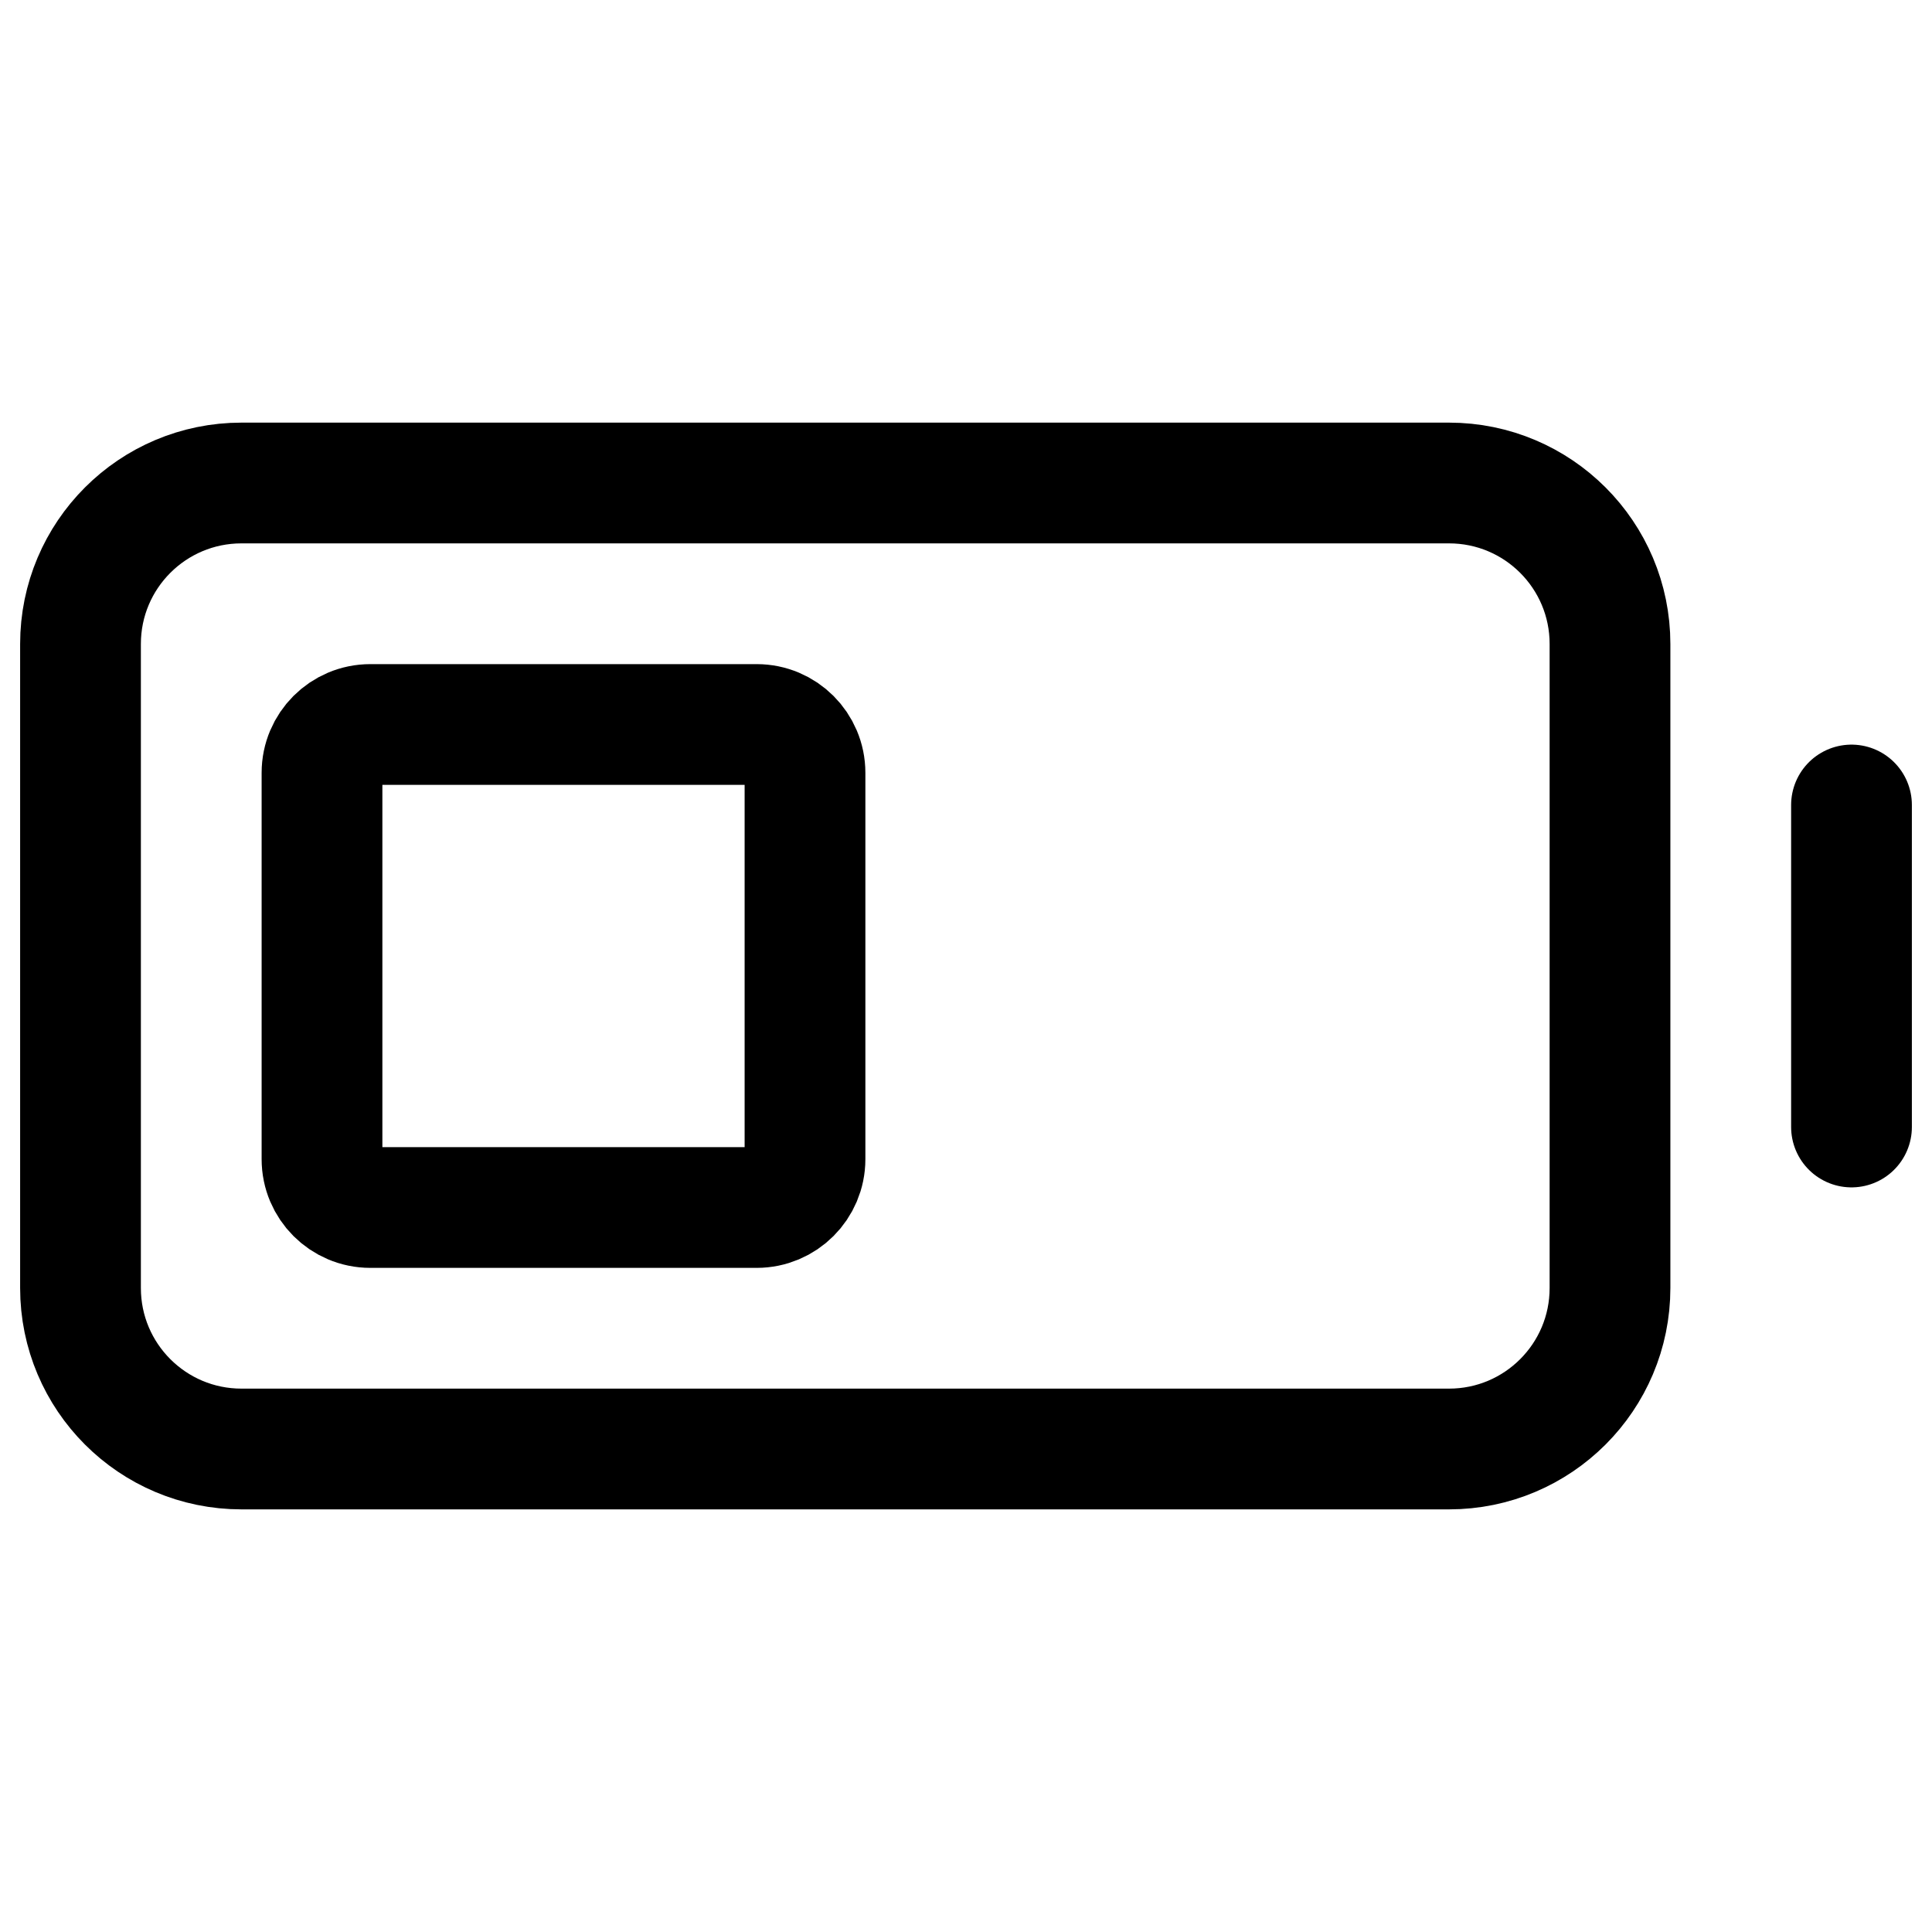
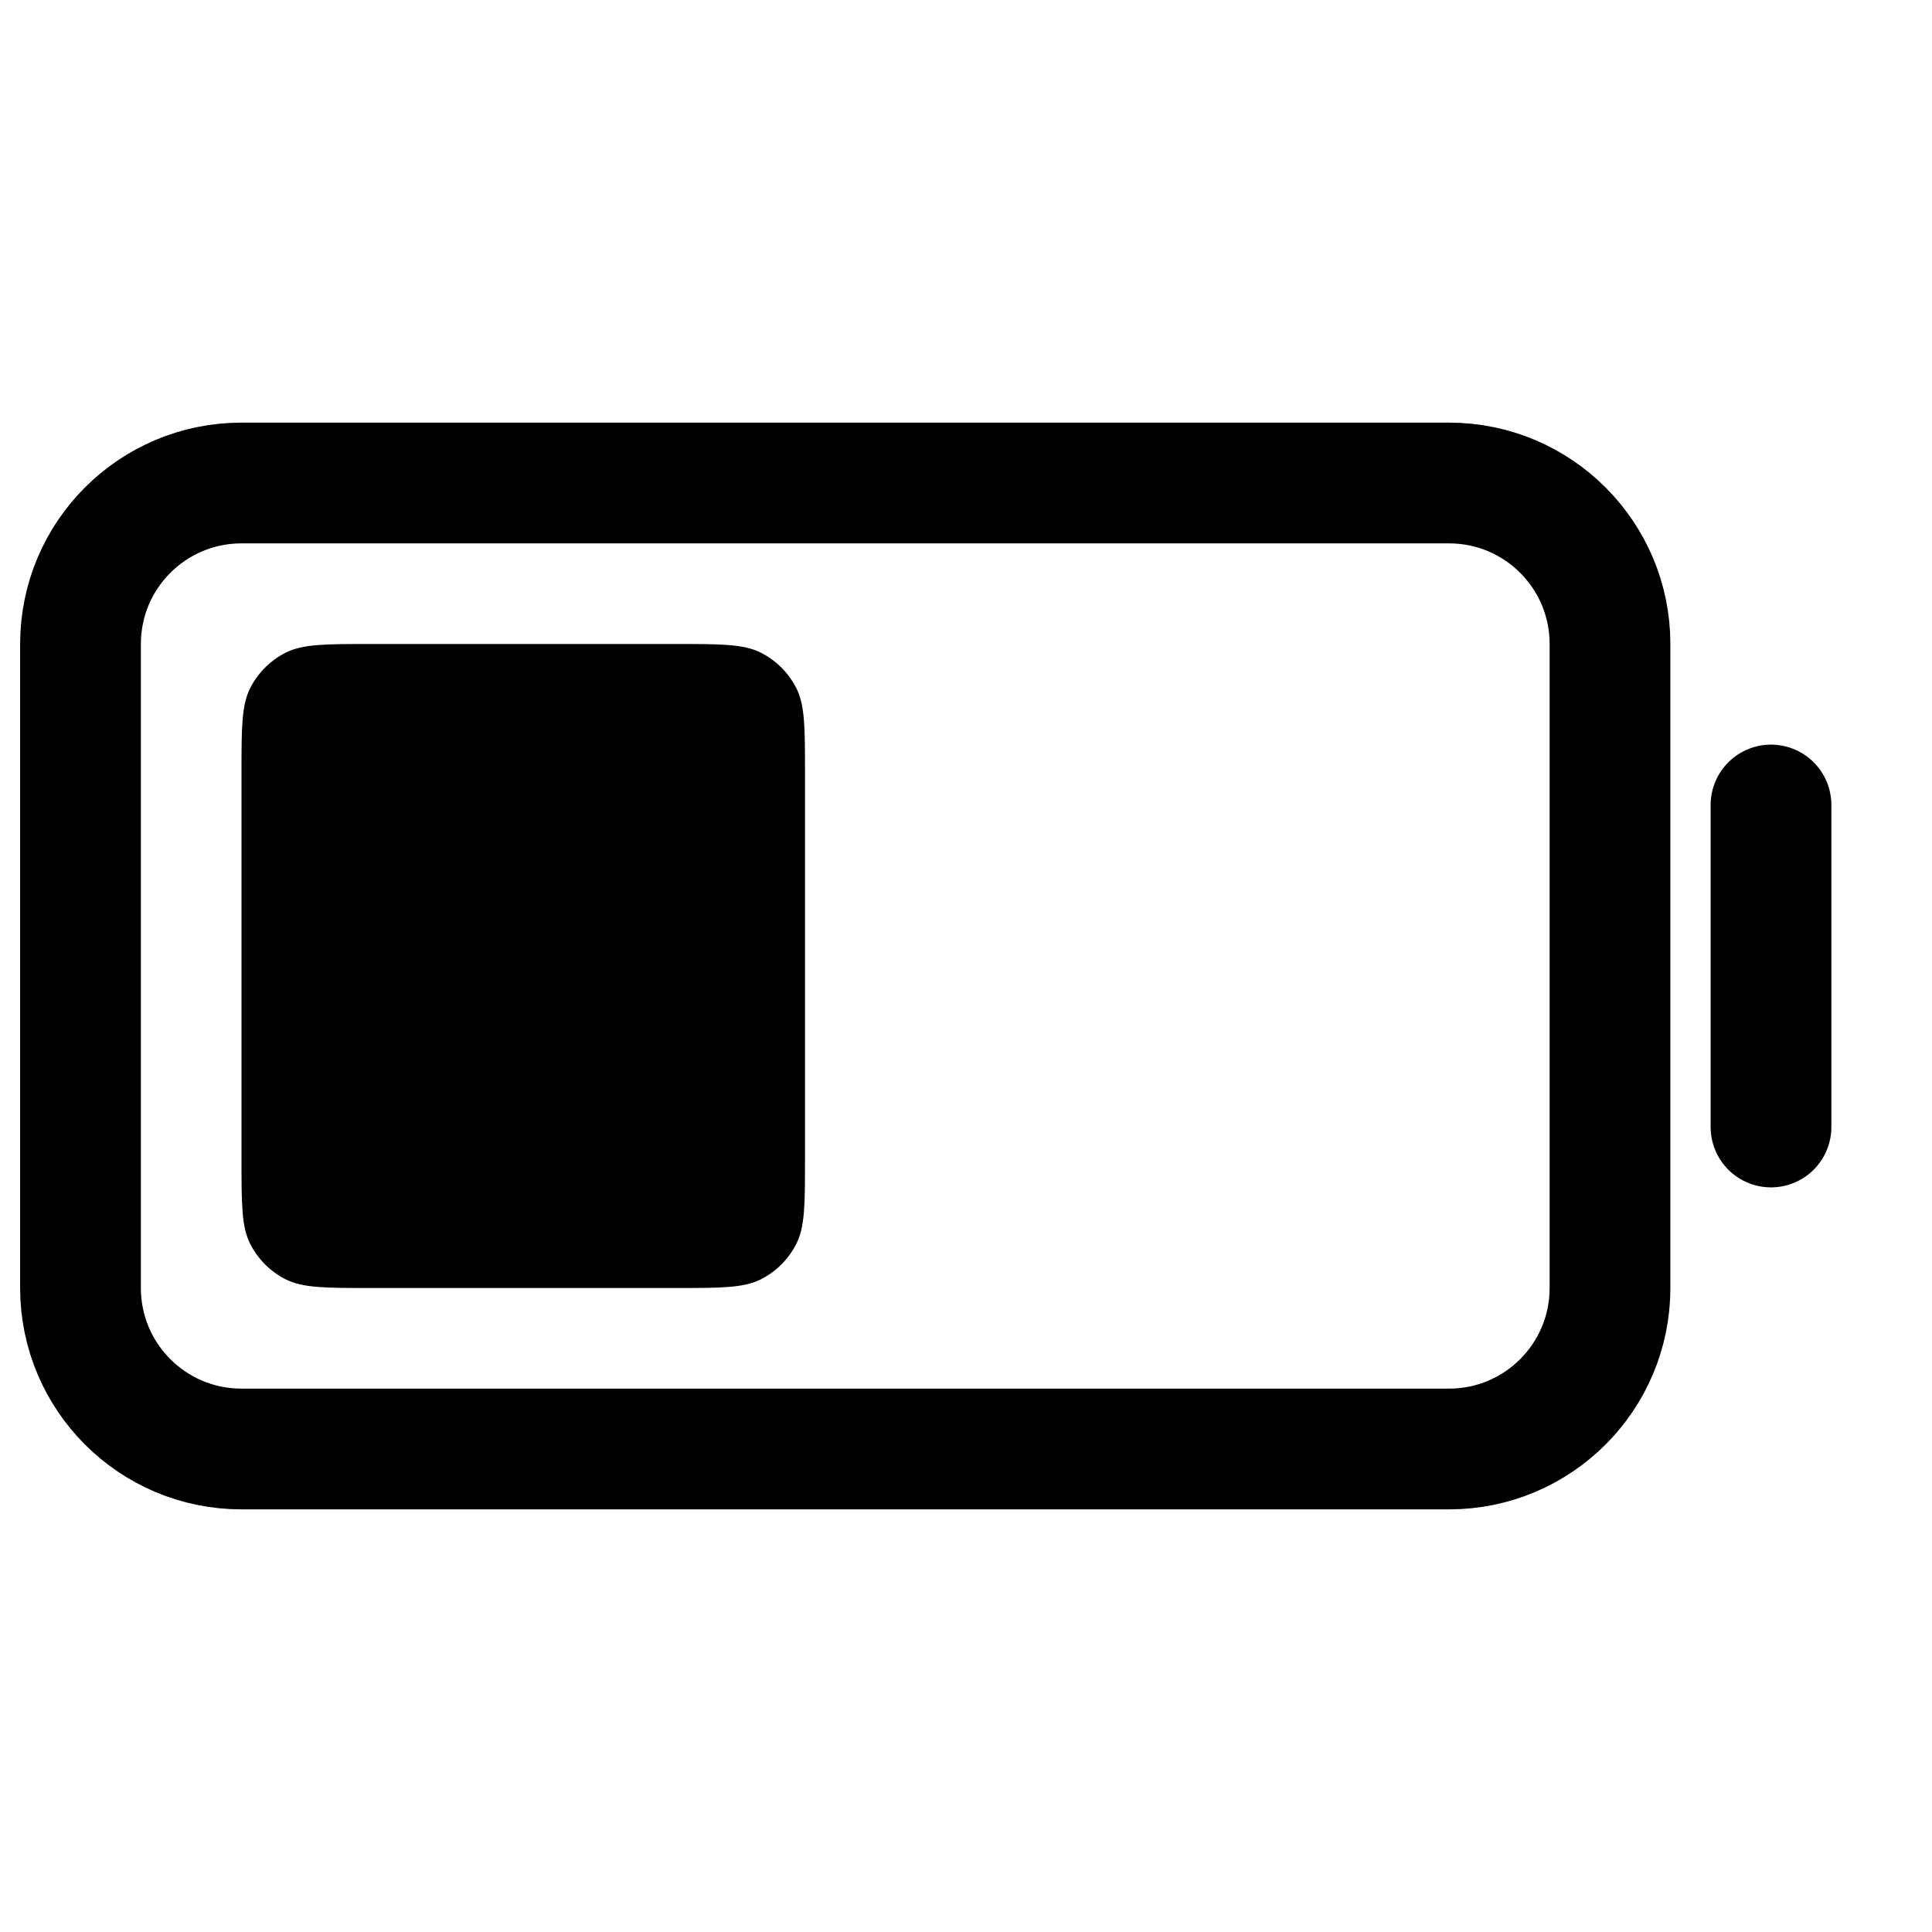
<svg xmlns="http://www.w3.org/2000/svg" width="24" height="24" viewBox="0 0 24 24" fill="none">
-   <rect width="24" height="24" fill="white" />
-   <path d="M23 10V14" stroke="black" stroke-width="1.5" stroke-linecap="round" stroke-linejoin="round" />
-   <path d="M1 16V8C1 6.895 1.895 6 3 6H18C19.105 6 20 6.895 20 8V16C20 17.105 19.105 18 18 18H3C1.895 18 1 17.105 1 16Z" stroke="black" stroke-width="1.5" />
-   <path d="M4 14.4V9.6C4 9.269 4.269 9 4.6 9H9.4C9.731 9 10 9.269 10 9.6V14.4C10 14.731 9.731 15 9.4 15H4.6C4.269 15 4 14.731 4 14.4Z" stroke="black" stroke-width="1.5" />
+   <g clip-path="url(#clip0_1_6548)">
+     <path d="M24 0H0V24H24V0Z" fill="white" />
+     <path d="M22 10V14" stroke="black" stroke-width="1.5" stroke-linecap="round" stroke-linejoin="round" />
+     <path d="M1 16V8C1 6.895 1.895 6 3 6H18C19.105 6 20 6.895 20 8V16C20 17.105 19.105 18 18 18H3C1.895 18 1 17.105 1 16Z" stroke="black" stroke-width="1.5" />
+     <path d="M3 9.6C3 9.04 3 8.76 3.109 8.546C3.205 8.358 3.358 8.205 3.546 8.109C3.76 8 4.04 8 4.6 8H8.4C8.96 8 9.24 8 9.454 8.109C9.642 8.205 9.795 8.358 9.891 8.546C10 8.76 10 9.04 10 9.6V14.4C10 14.96 10 15.24 9.891 15.454C9.795 15.642 9.642 15.795 9.454 15.891C9.24 16 8.96 16 8.4 16H4.6C4.04 16 3.76 16 3.546 15.891C3.358 15.795 3.205 15.642 3.109 15.454C3 15.24 3 14.96 3 14.4V9.6Z" fill="black" />
+   </g>
+   <defs>
+     <clipPath id="clip0_1_6548">
+       <rect width="24" height="24" fill="white" />
+     </clipPath>
+   </defs>
</svg>
